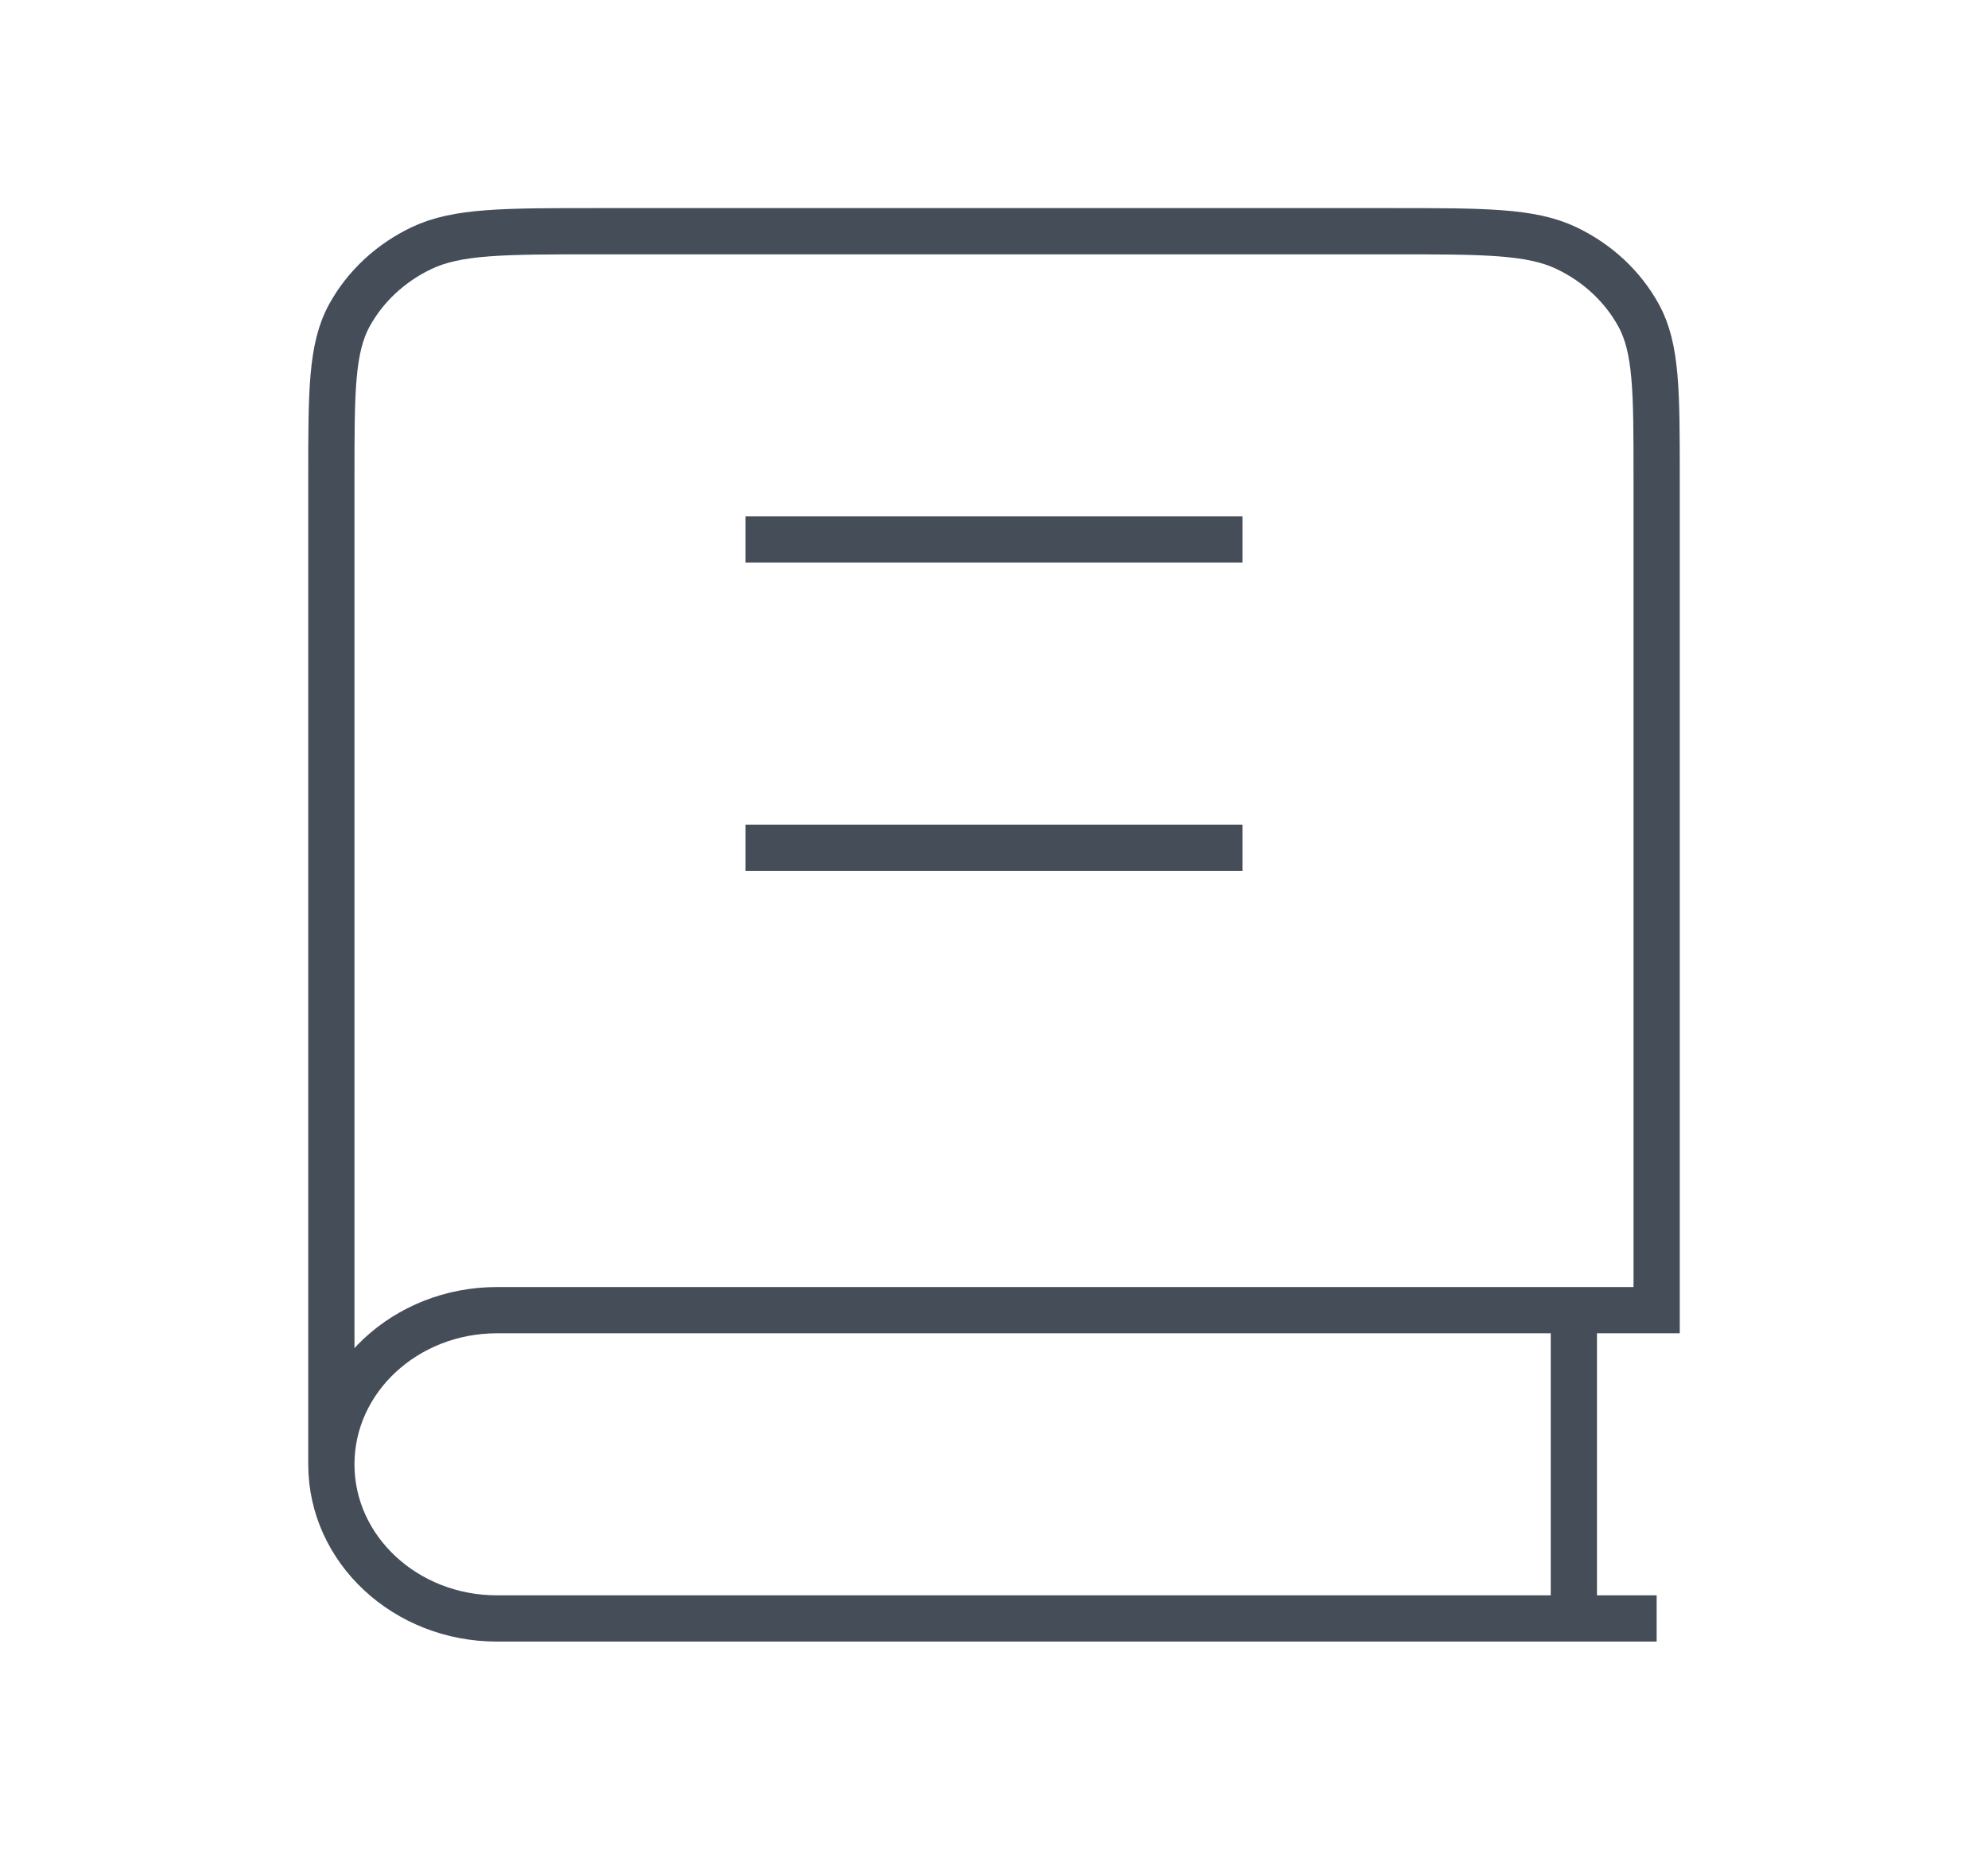
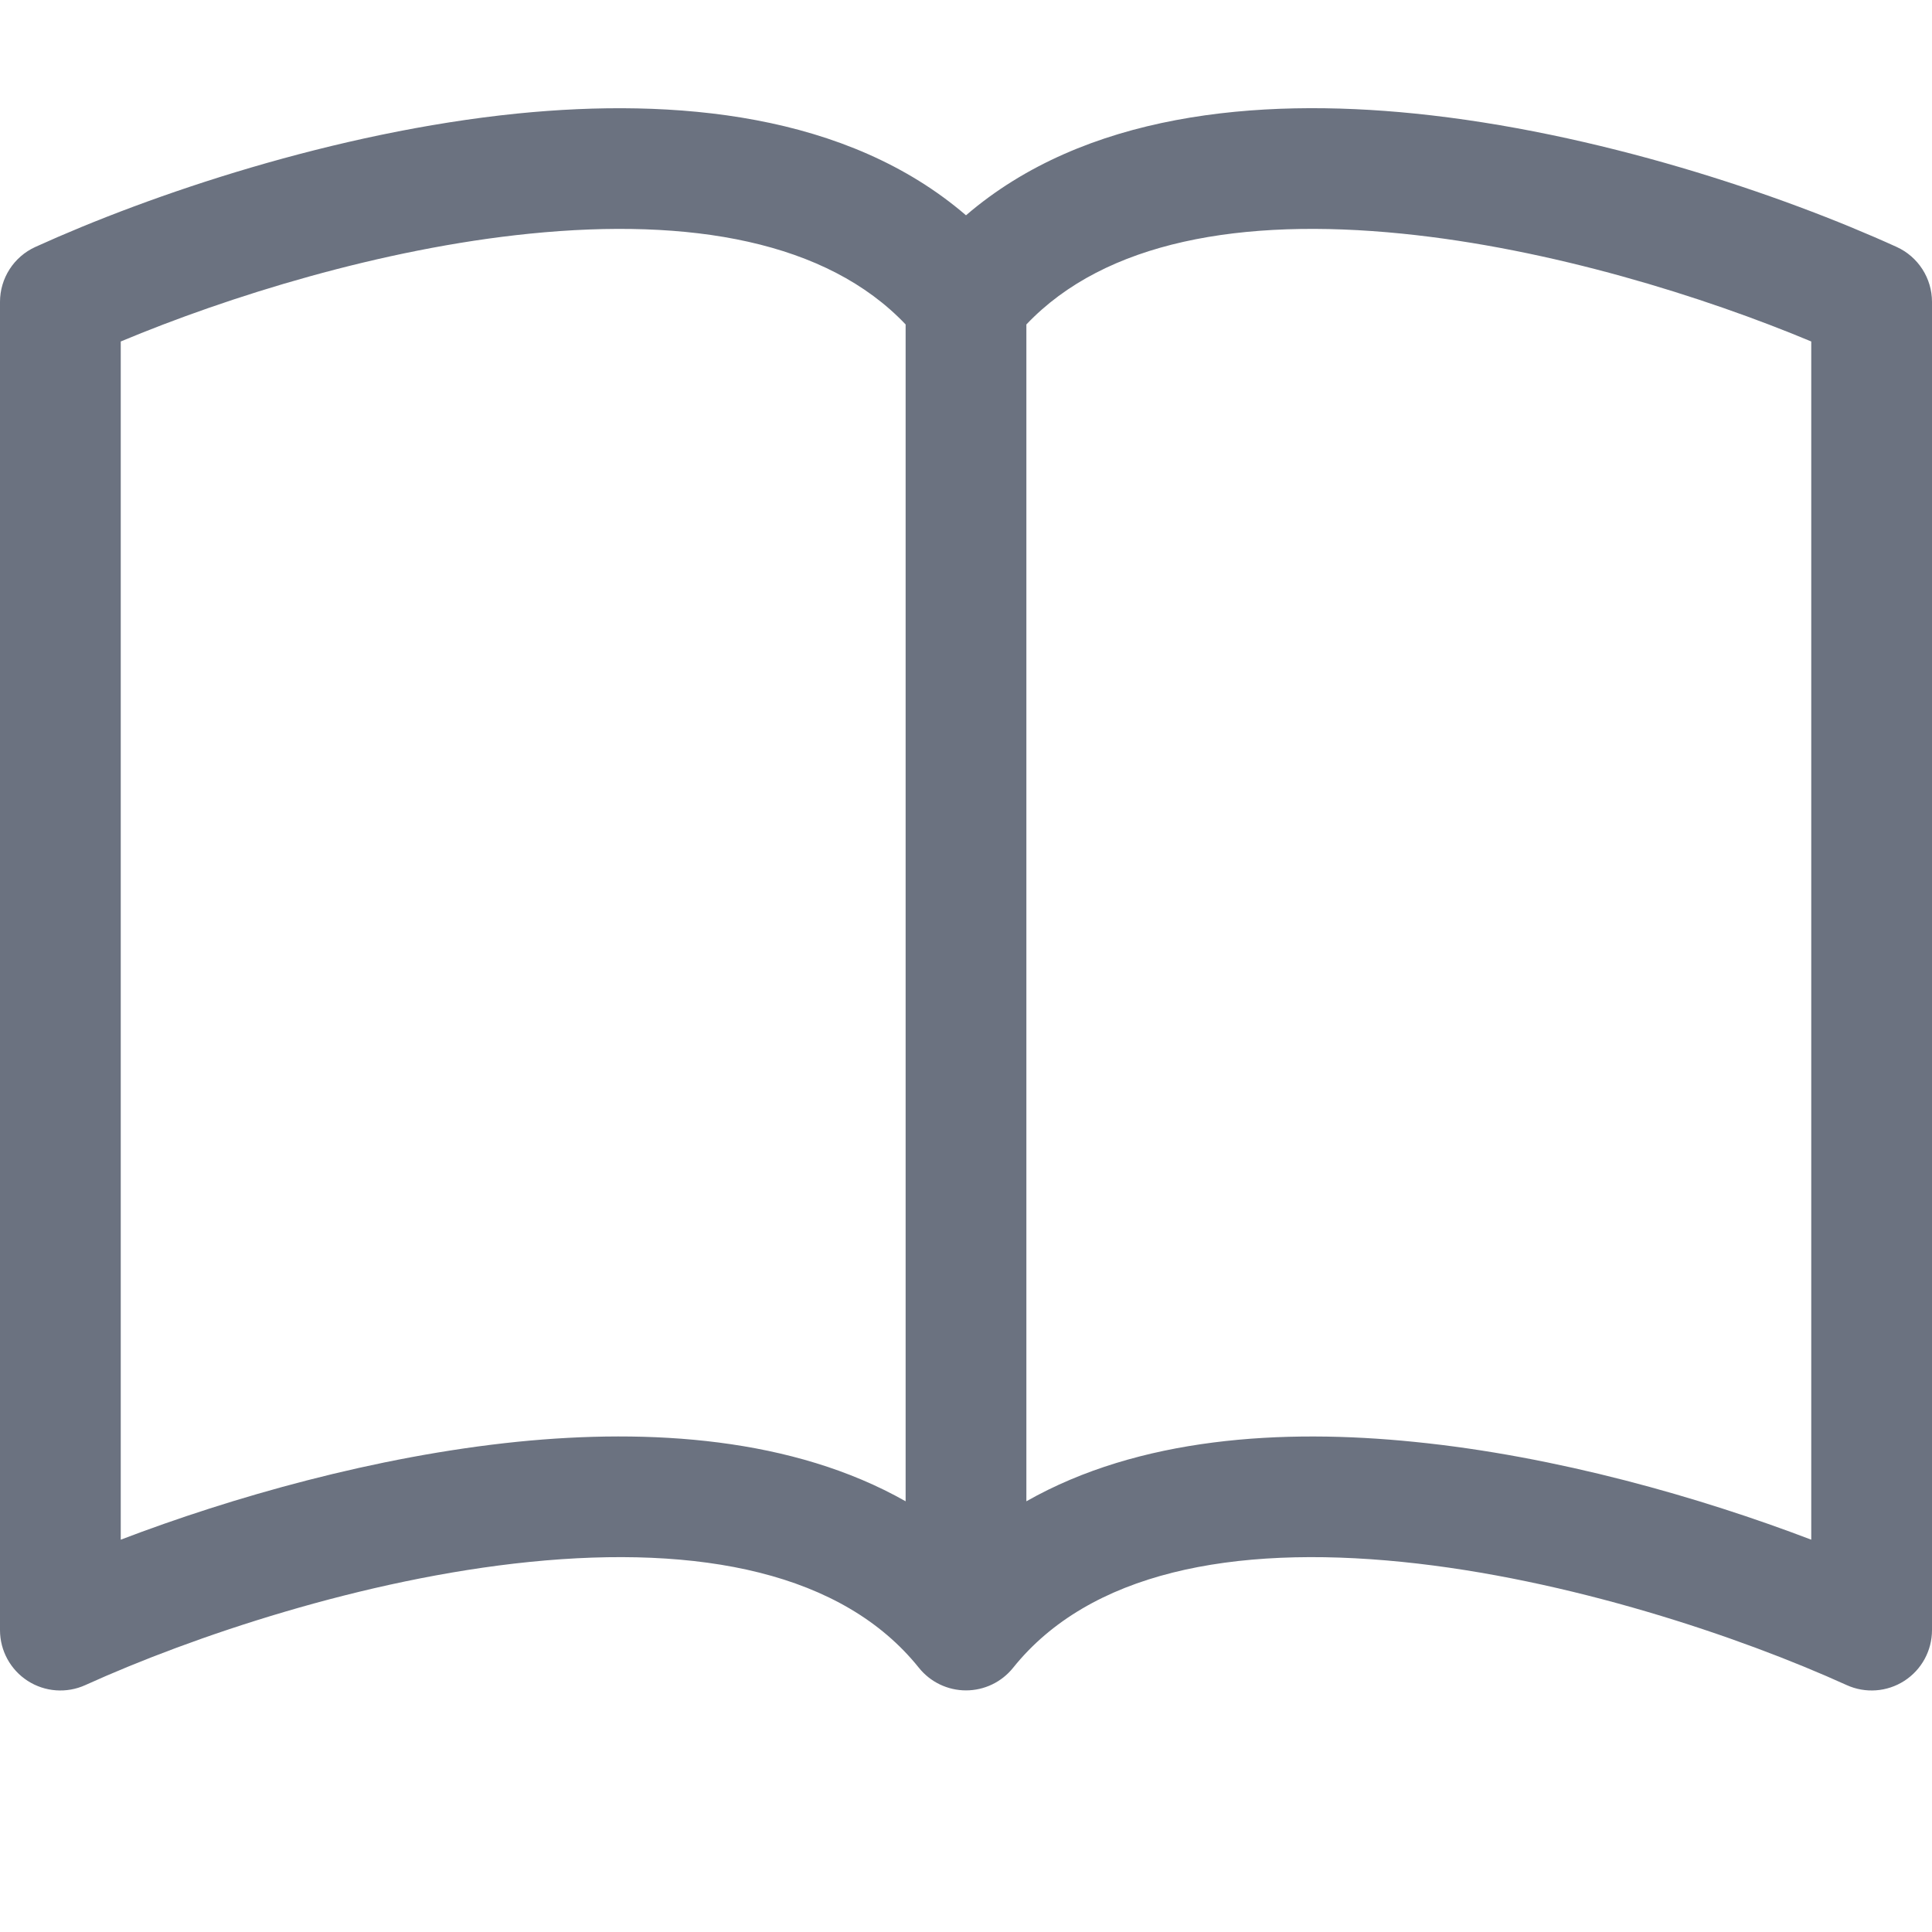
- <svg xmlns="http://www.w3.org/2000/svg" width="43" height="40" viewBox="0 0 43 40" fill="none">
-   <path d="M7.167 31.667V10.333C7.167 8.466 7.167 7.533 7.557 6.82C7.901 6.193 8.449 5.683 9.123 5.363C9.89 5 10.893 5 12.9 5H30.1C32.107 5 33.11 5 33.877 5.363C34.551 5.683 35.099 6.193 35.443 6.82C35.833 7.533 35.833 8.466 35.833 10.333V28.333H10.75C8.771 28.333 7.167 29.826 7.167 31.667ZM7.167 31.667C7.167 33.508 8.771 35 10.75 35H35.833M16.125 11.667H26.875M16.125 18.333H26.875M34.042 28.333V35" stroke="#454D59" strokeWidth="3" strokeLinecap="round" strokeLinejoin="round" />
+ <svg xmlns="http://www.w3.org/2000/svg" width="16" height="16" fill="#6b7280" class="bi bi-book" viewBox="0 0 16 16">
+   <path d="M1 2.828c.885-.37 2.154-.769 3.388-.893 1.33-.134 2.458.063 3.112.752v9.746c-.935-.53-2.12-.603-3.213-.493-1.18.12-2.37.461-3.287.811zm7.5-.141c.654-.689 1.782-.886 3.112-.752 1.234.124 2.503.523 3.388.893v9.923c-.918-.35-2.107-.692-3.287-.81-1.094-.111-2.278-.039-3.213.492zM8 1.783C7.015.936 5.587.81 4.287.94c-1.514.153-3.042.672-3.994 1.105A.5.5 0 0 0 0 2.5v11a.5.5 0 0 0 .707.455c.882-.4 2.303-.881 3.68-1.02 1.409-.142 2.59.087 3.223.877a.5.5 0 0 0 .78 0c.633-.79 1.814-1.019 3.222-.877 1.378.139 2.8.62 3.681 1.02A.5.5 0 0 0 16 13.5v-11a.5.5 0 0 0-.293-.455c-.952-.433-2.48-.952-3.994-1.105C10.413.809 8.985.936 8 1.783" />
</svg>
